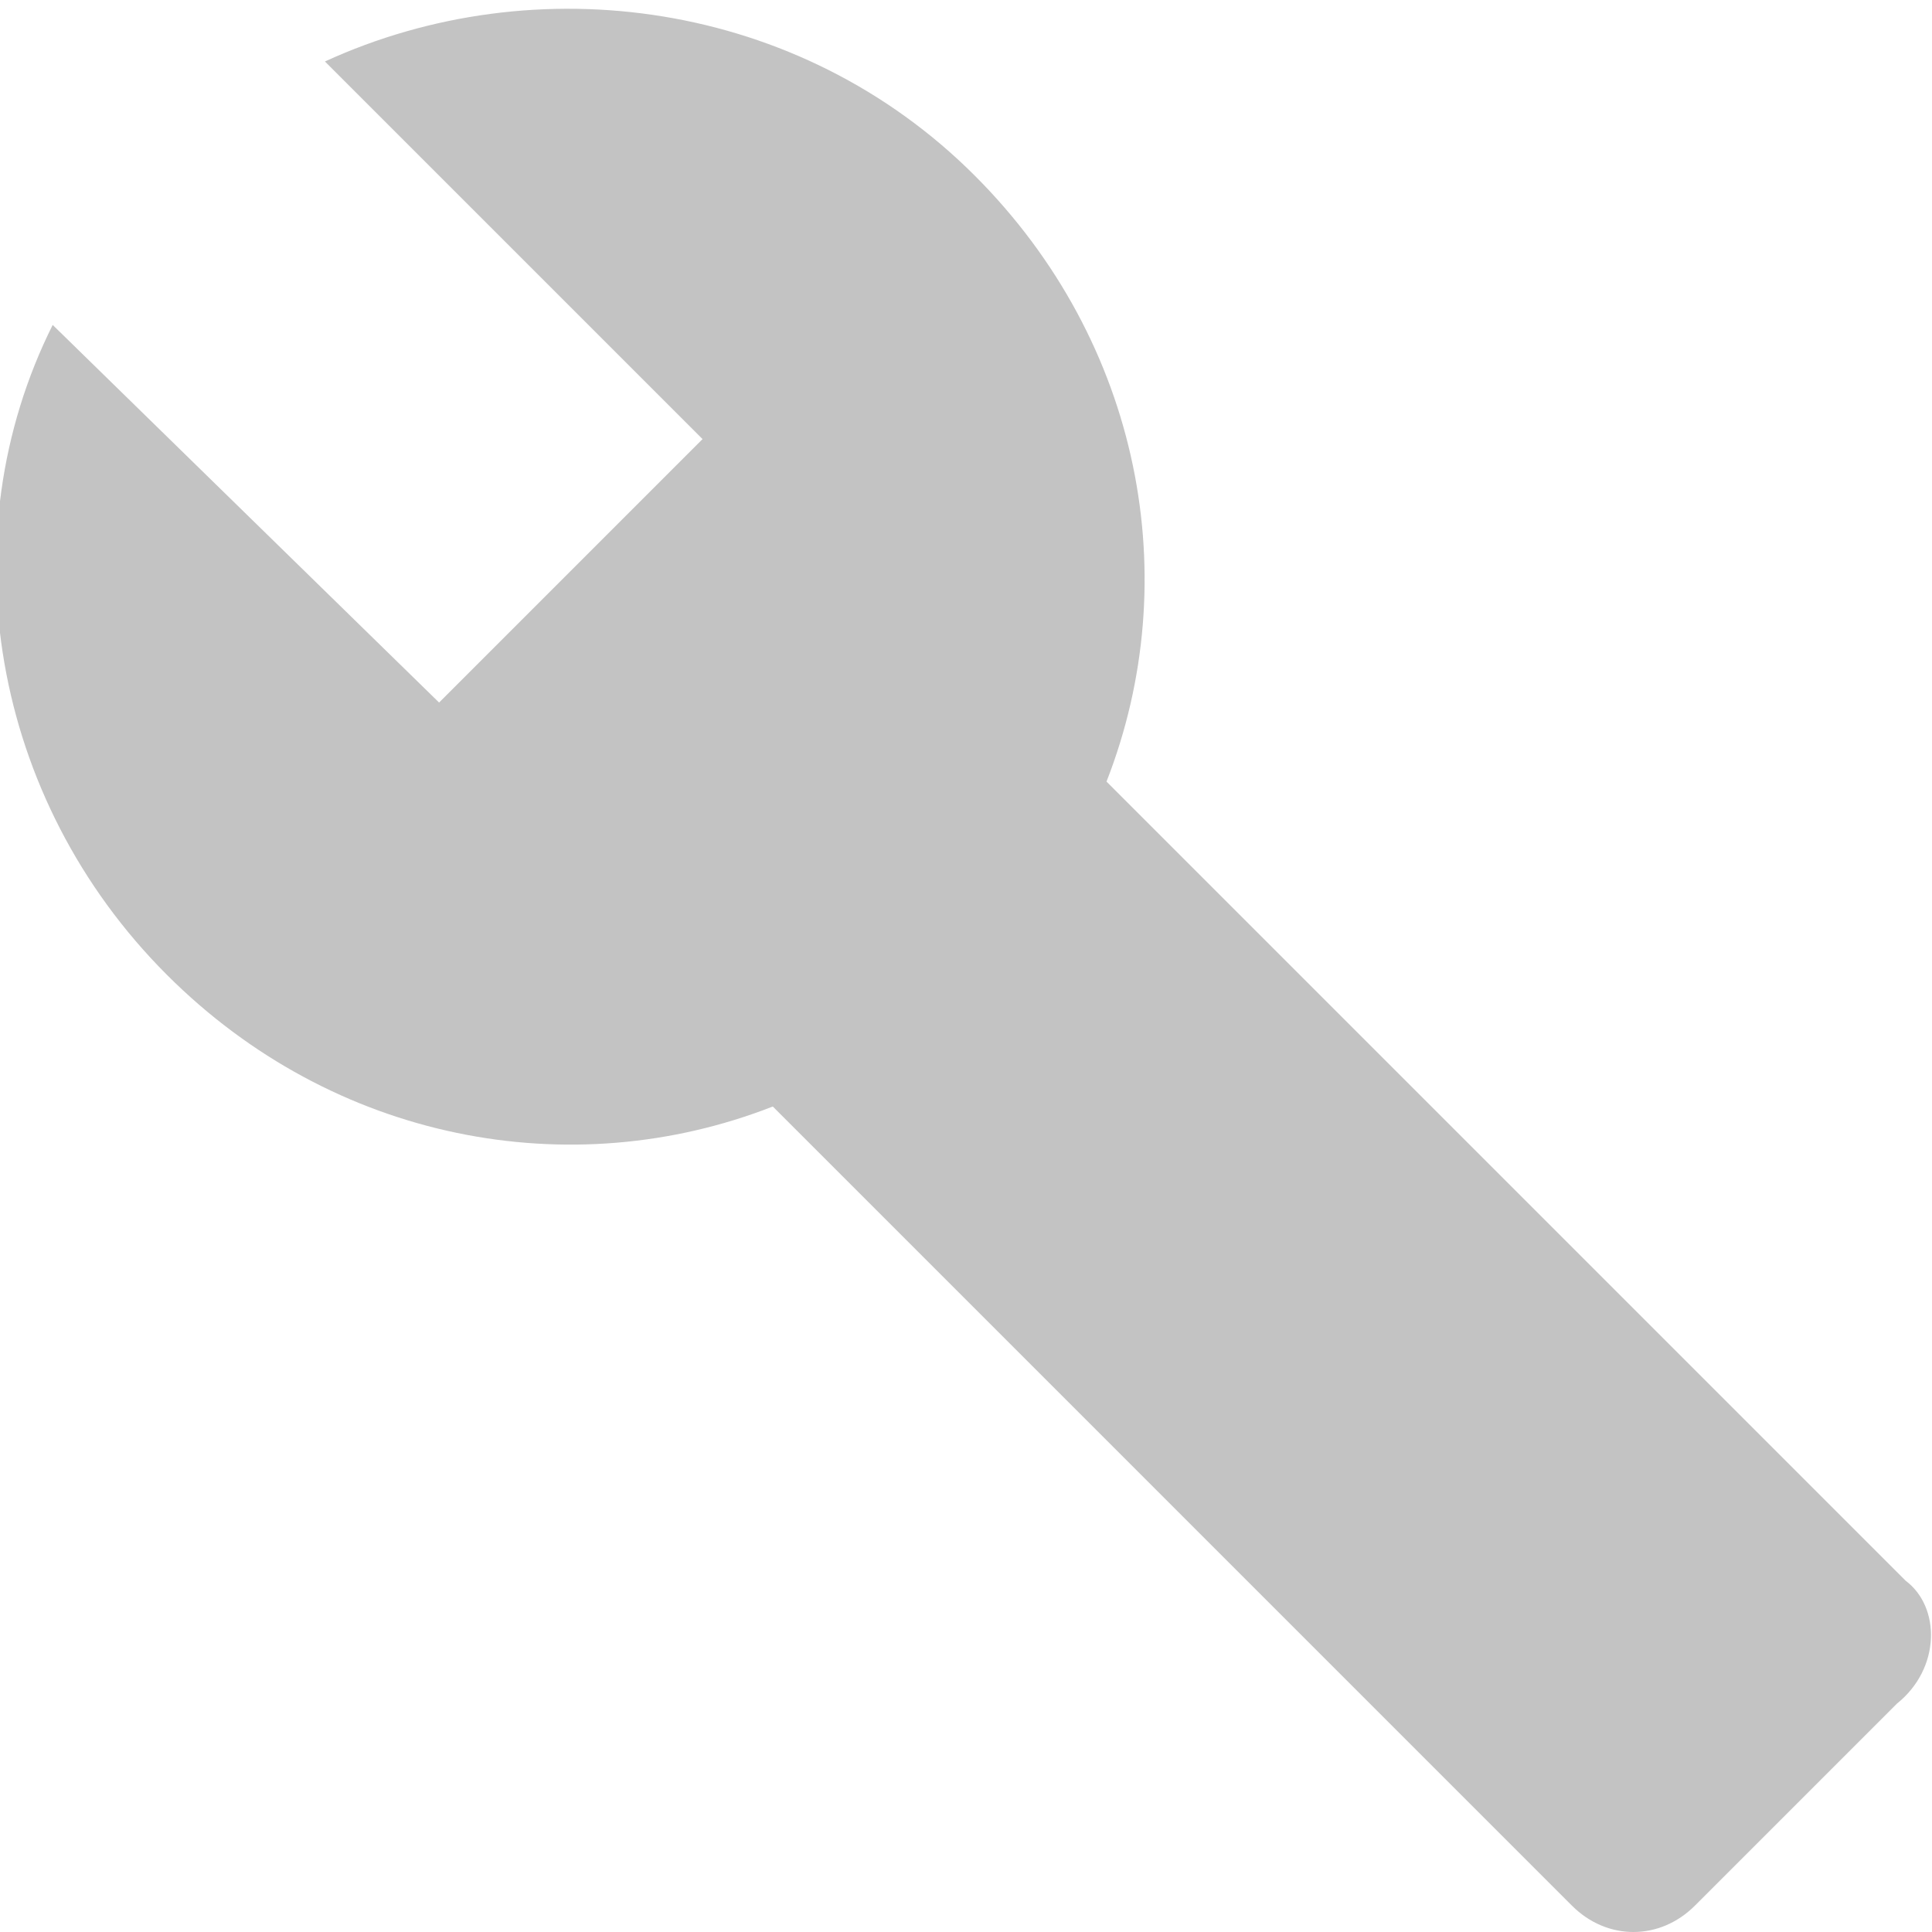
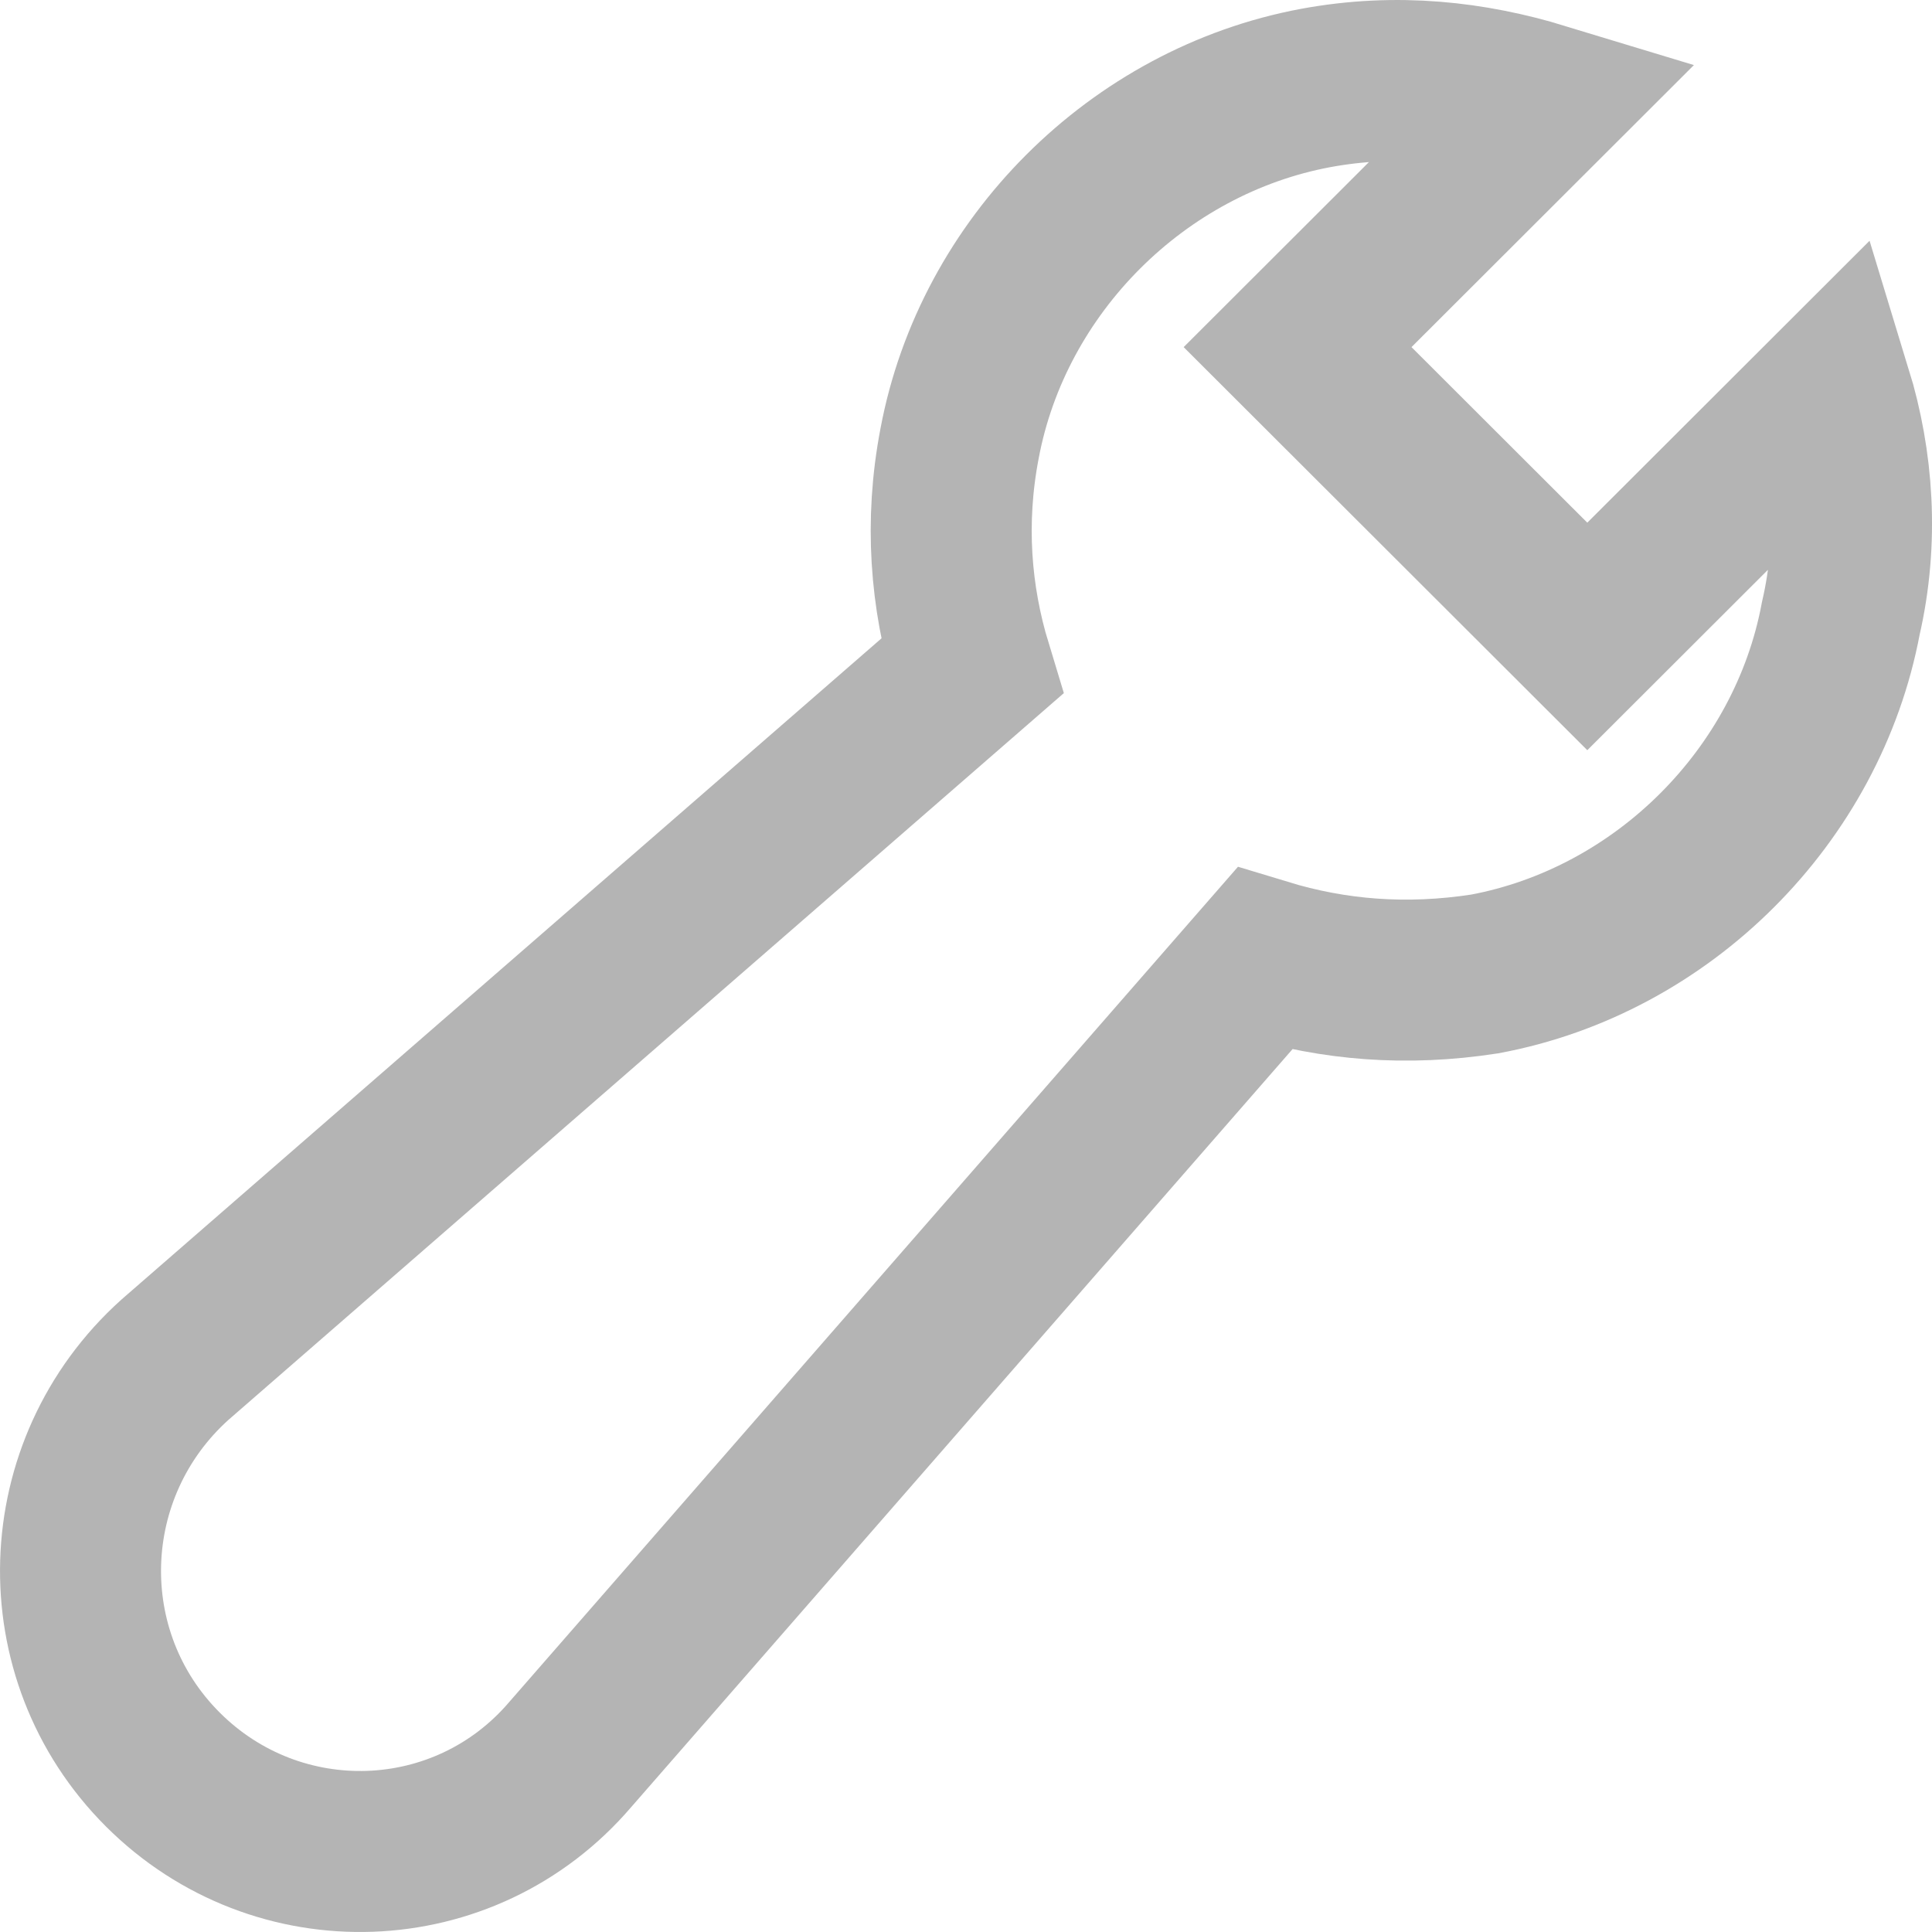
- <svg xmlns="http://www.w3.org/2000/svg" width="22px" height="22px" viewBox="0 0 22 22" version="1.1">
+ <svg xmlns="http://www.w3.org/2000/svg" width="24px" height="24px" viewBox="0 0 24 24" version="1.1">
  <defs />
-   <g id="Components" stroke="none" stroke-width="1" fill="none" fill-rule="evenodd" opacity="0.4">
-     <g id="Toolkit-Documentation:-Components" transform="translate(-538, -506)">
-       <g id="Navigation" transform="translate(534, 273)">
+   <g id="Components" stroke="none" stroke-width="1" fill="none" fill-rule="evenodd" opacity="0.5">
+     <g id="Toolkit-Documentation:-Components" transform="translate(-537, -807)">
+       <g id="Navigation" transform="translate(534, 575)">
        <g id="Toolbar" transform="translate(3, 218)">
-           <g id="Group-20" transform="translate(0, 14)">
-             <g id="baseline-build-24px">
-               <polygon id="Shape" points="0 0 24 0 24 24 0 24" />
-               <path d="M22.7,19 L13.6,9.9 C14.5,7.6 14,4.9 12.1,3 C10.1,1 7.1,0.6 4.7,1.7 L9,6 L6,9 L1.6,4.7 C0.4,7.1 0.9,10.1 2.9,12.1 C4.8,14 7.5,14.5 9.8,13.6 L18.9,22.7 C19.3,23.1 19.9,23.1 20.3,22.7 L22.6,20.4 C23.1,20 23.1,19.3 22.7,19 Z" id="Shape" fill="#696969" fill-rule="nonzero" />
-             </g>
+           <g id="baseline-build-24px" transform="translate(0, 14)">
+             <polygon id="Shape" points="0 0 24 0 24 24 0 24" />
+             <path d="M22.754,4.874 L19.718,7.906 L16.119,4.312 L19.155,1.28 C18.293,1.018 17.356,0.906 16.344,1.093 C14.132,1.505 12.333,3.302 11.92,5.51 C11.733,6.484 11.808,7.42 12.07,8.281 L2.173,16.891 C0.674,18.239 0.599,20.56 2.023,21.982 C3.448,23.405 5.772,23.33 7.084,21.795 L15.707,11.912 C16.569,12.174 17.468,12.249 18.443,12.099 C20.655,11.687 22.454,9.89 22.867,7.682 C23.092,6.708 23.017,5.735 22.754,4.874 Z" id="Shape" stroke="#696969" stroke-width="2" stroke-linecap="square" />
          </g>
        </g>
      </g>
    </g>
  </g>
</svg>
